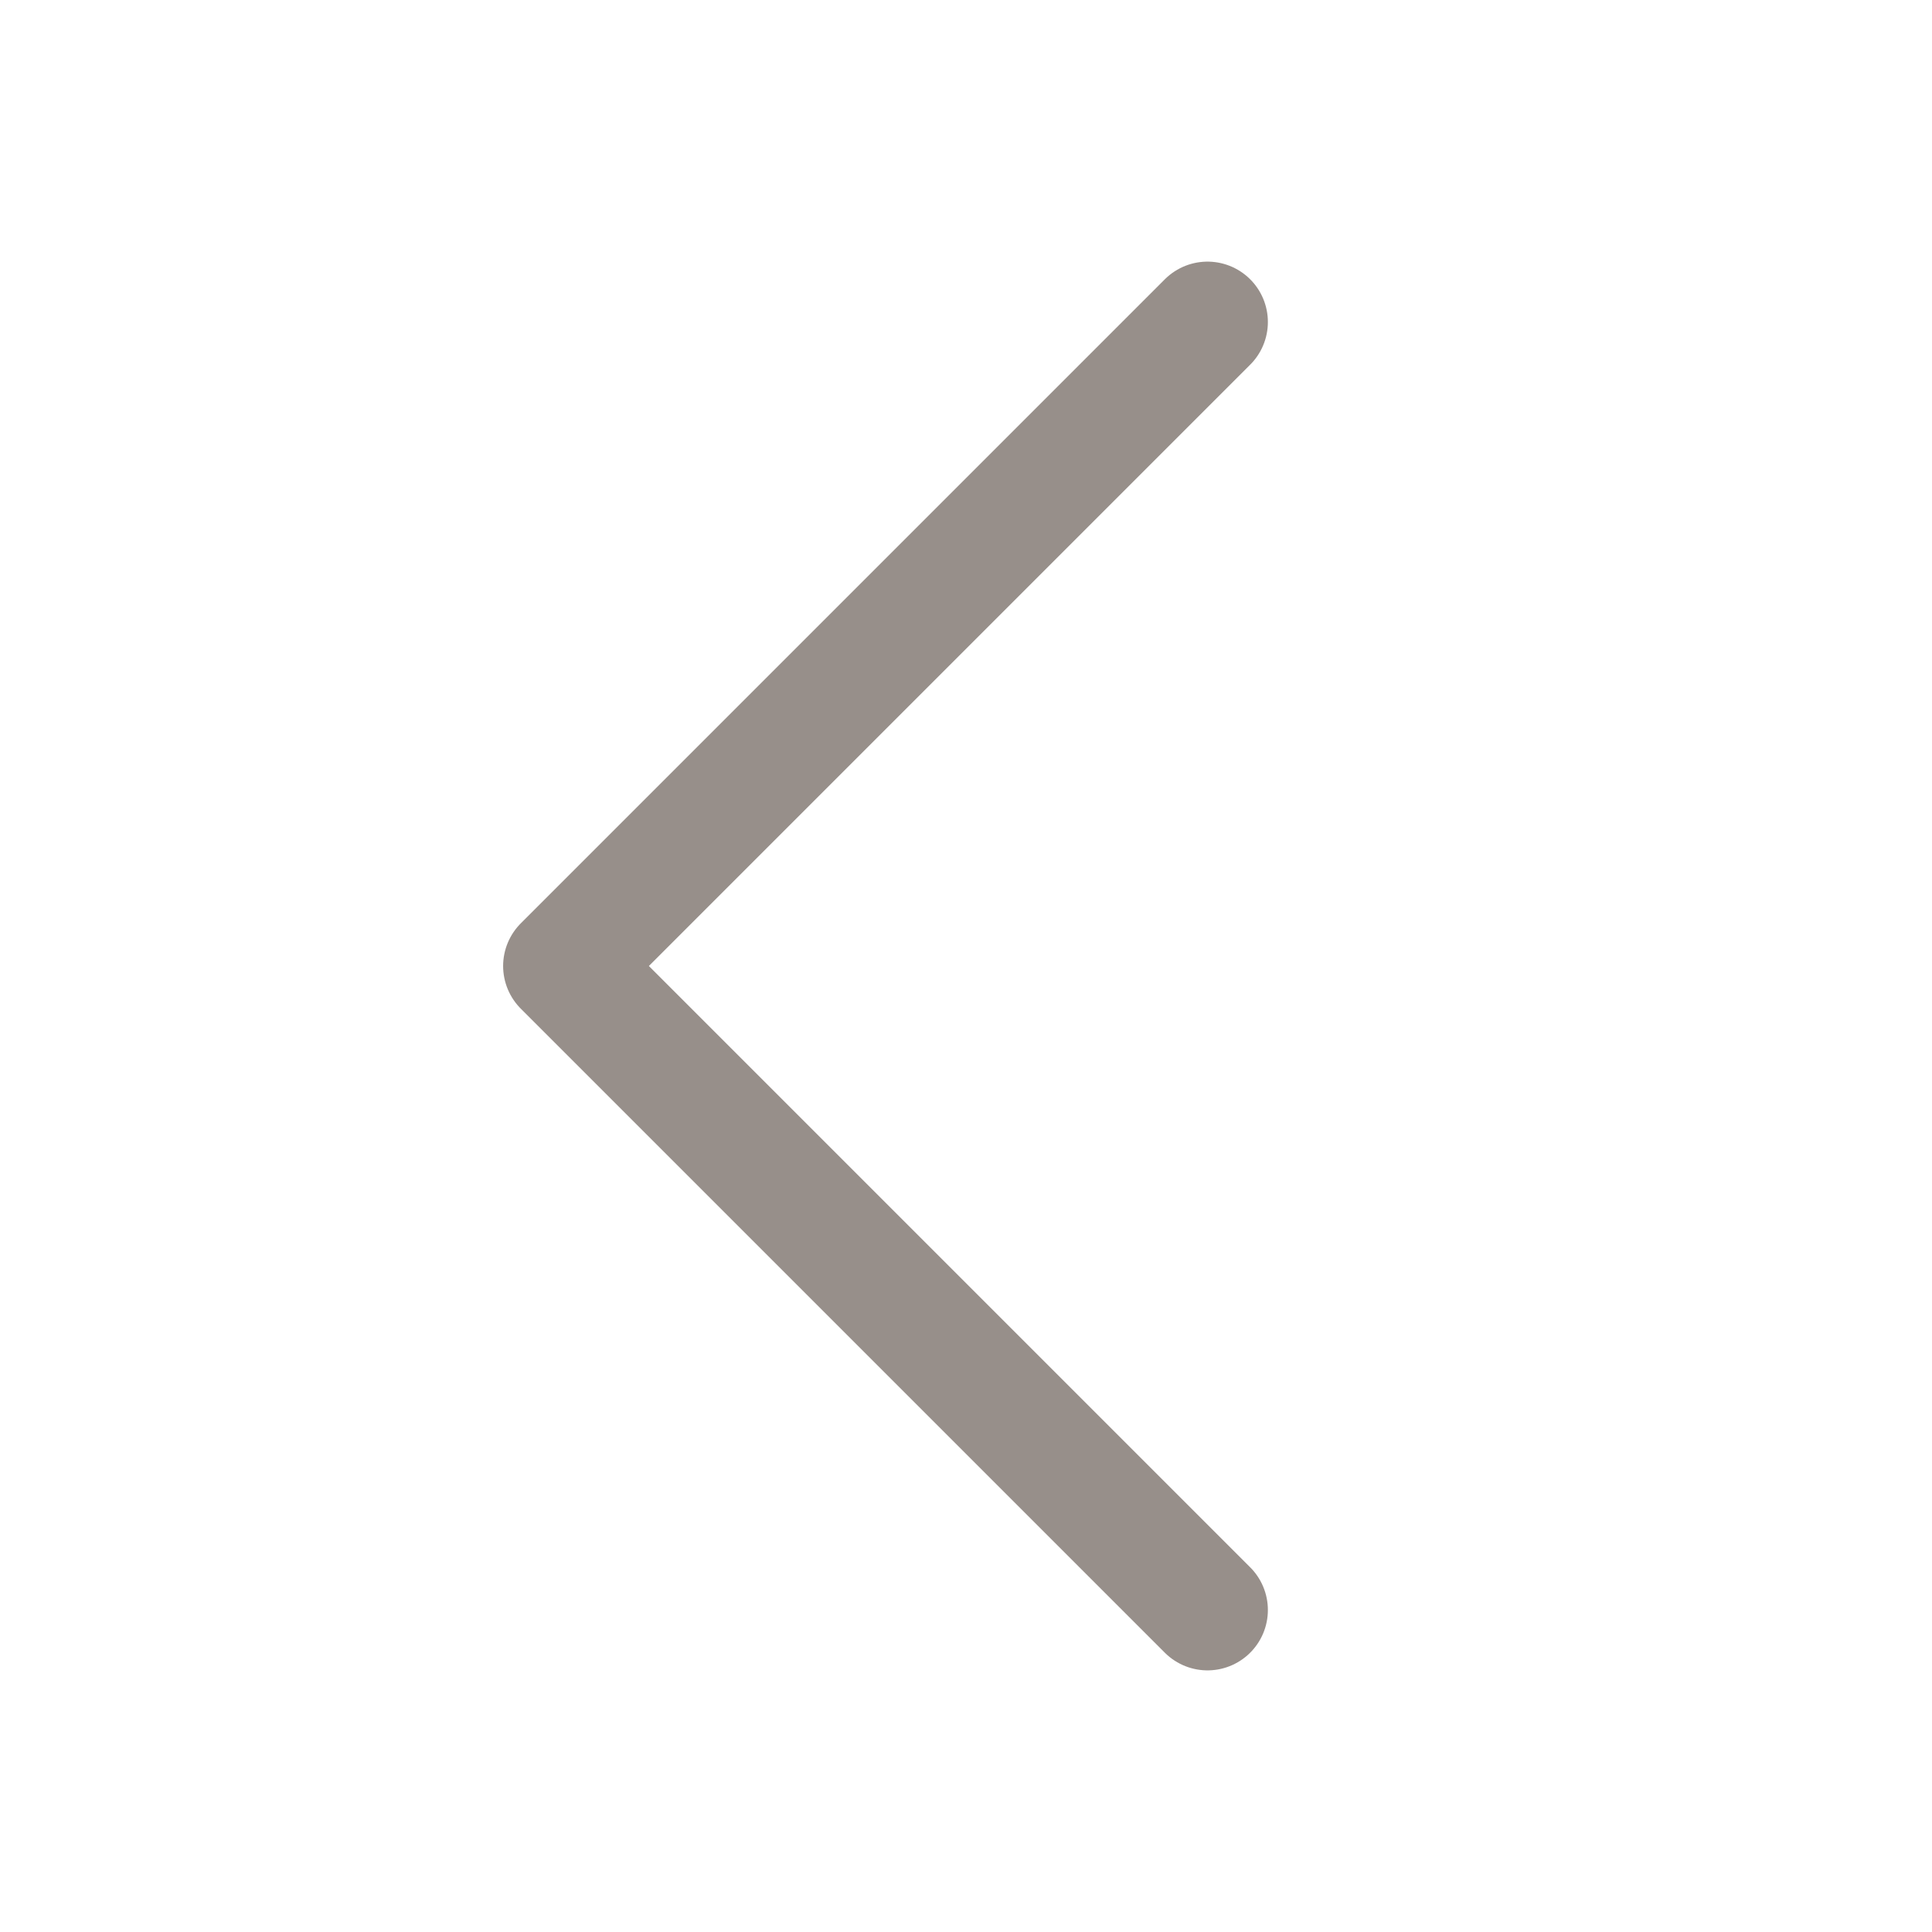
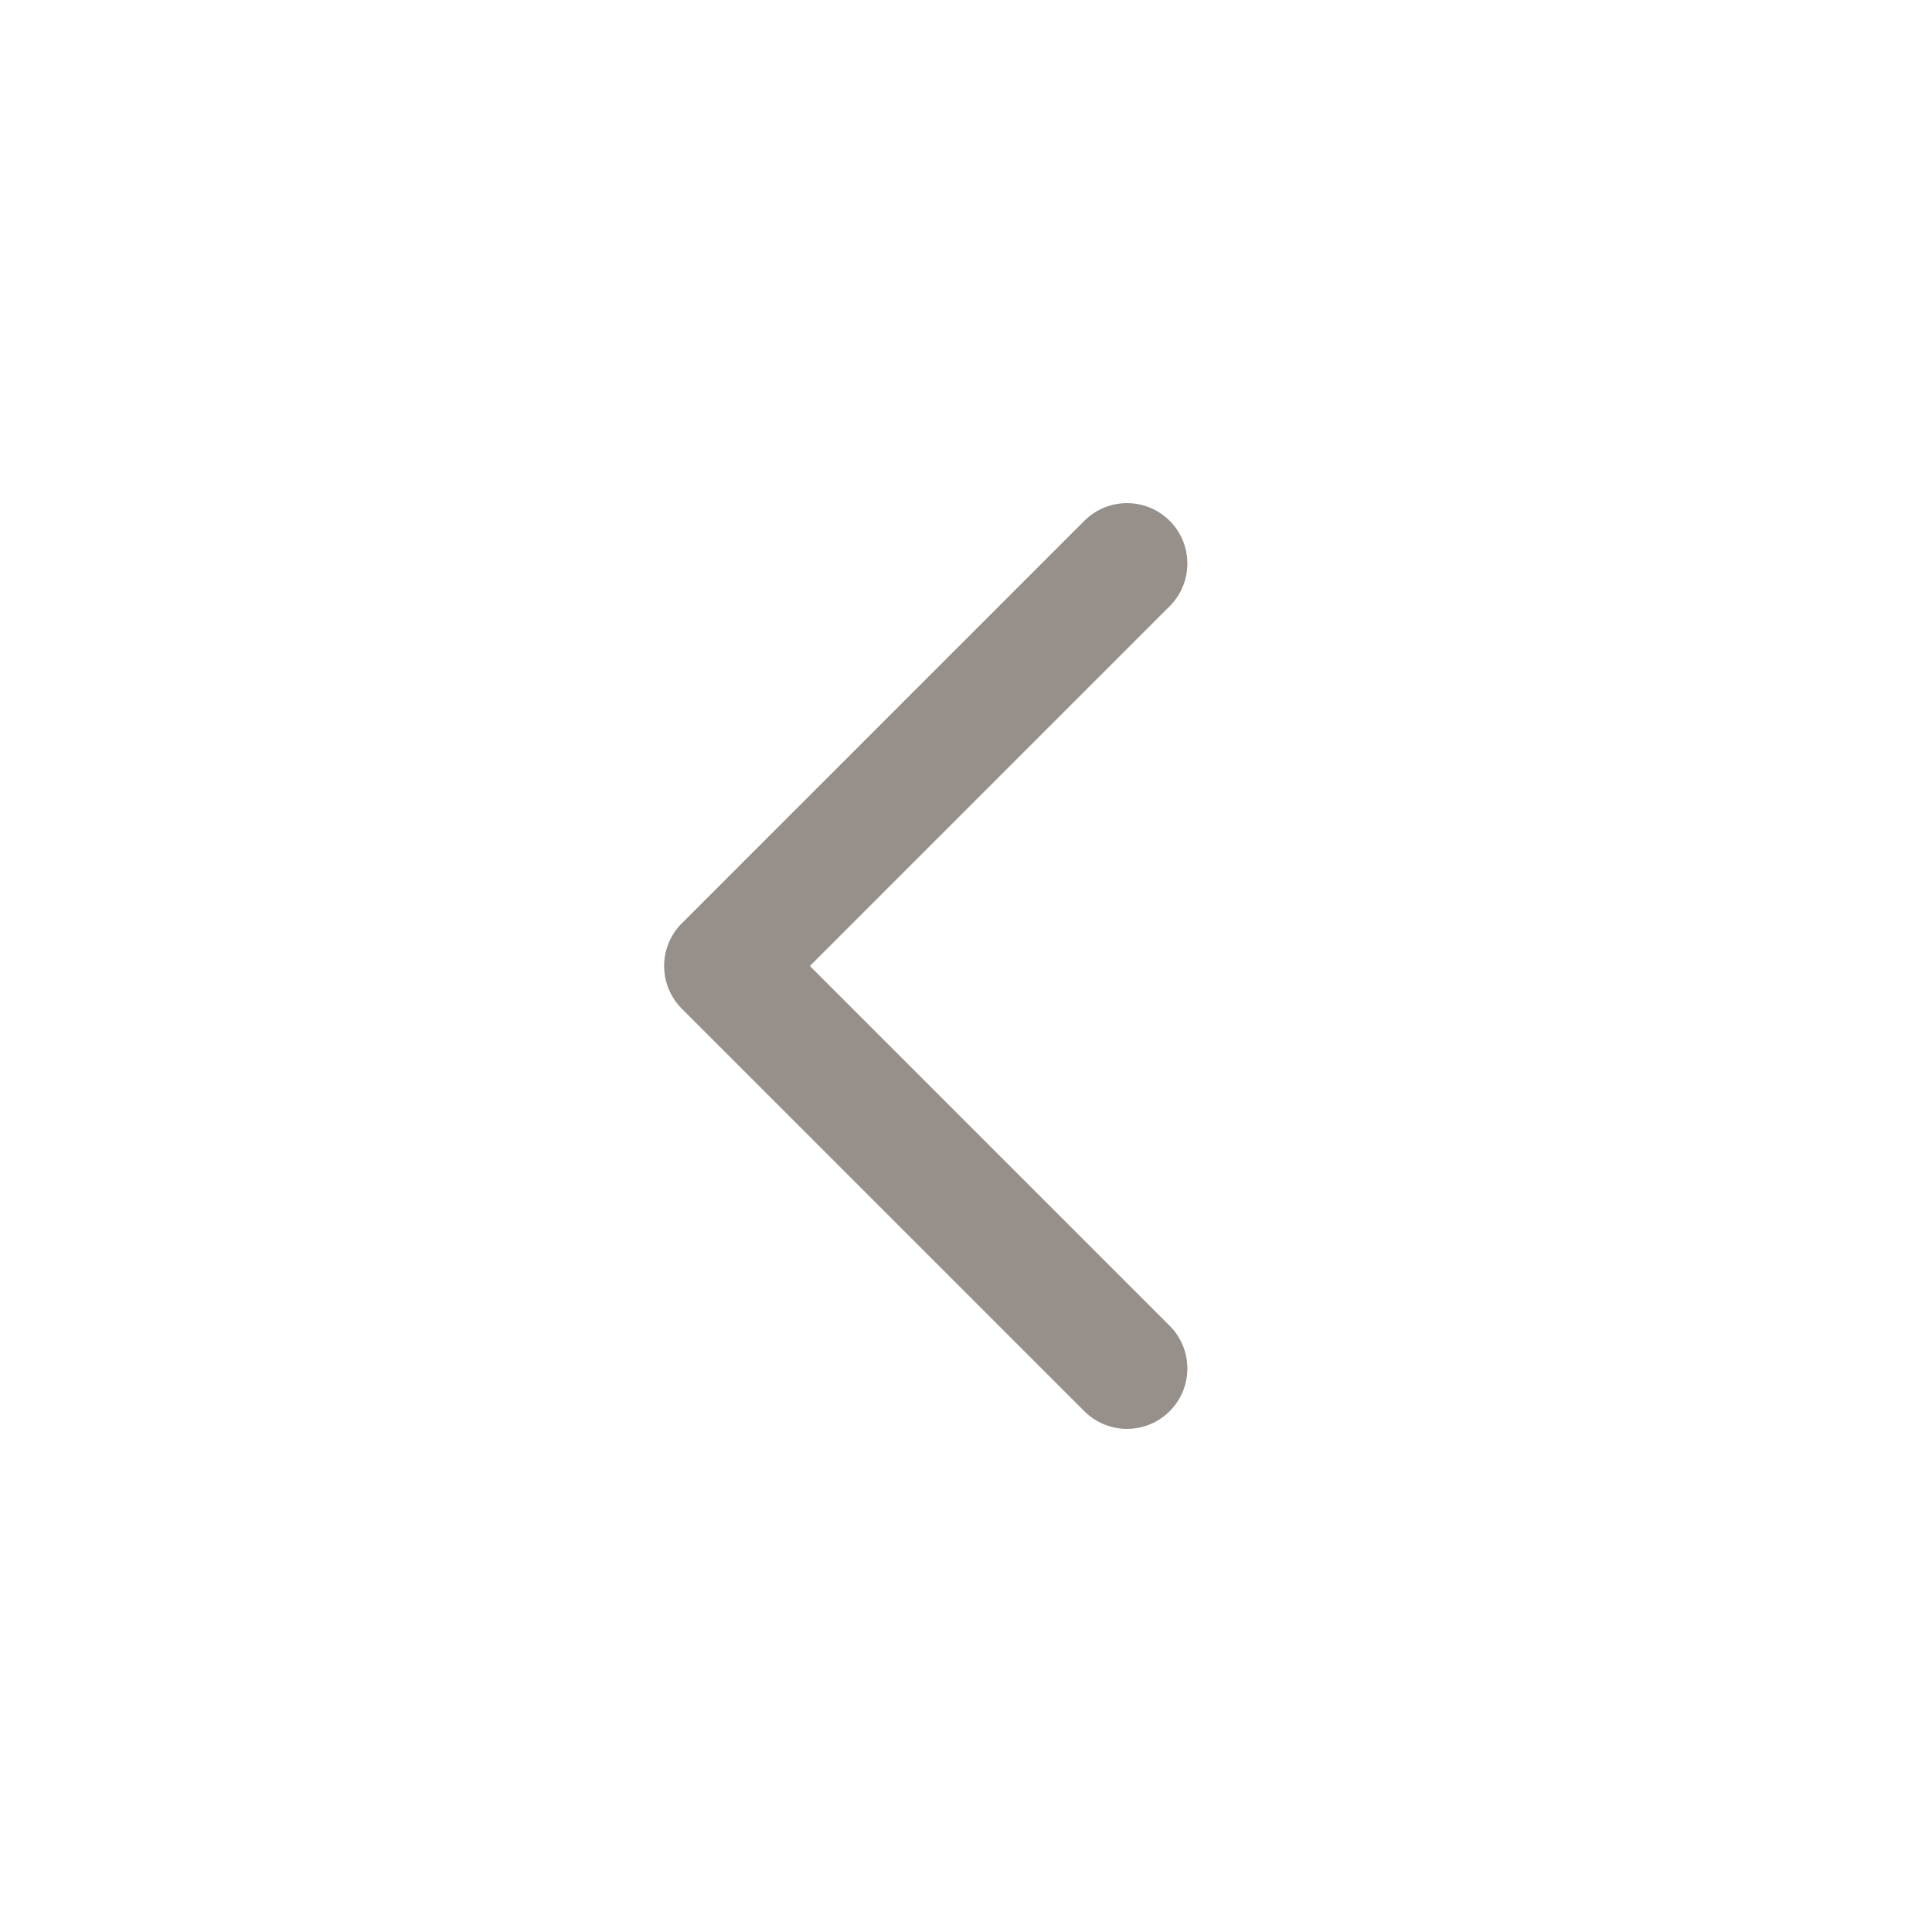
- <svg xmlns="http://www.w3.org/2000/svg" width="24" height="24" viewBox="0 0 24 24" fill="none" stroke="#978F8A">
-   <path d="M15 4L7 12L15 20" stroke-width="1.5" stroke-linecap="round" stroke-linejoin="round" />
+ <svg xmlns="http://www.w3.org/2000/svg" width="24" height="24" viewBox="0 0 24 24" fill="none" stroke="#978F8A" stroke-width="1.5">
+   <path d="M14 7L9 12L14 17" stroke-linecap="round" stroke-linejoin="round" />
</svg>
